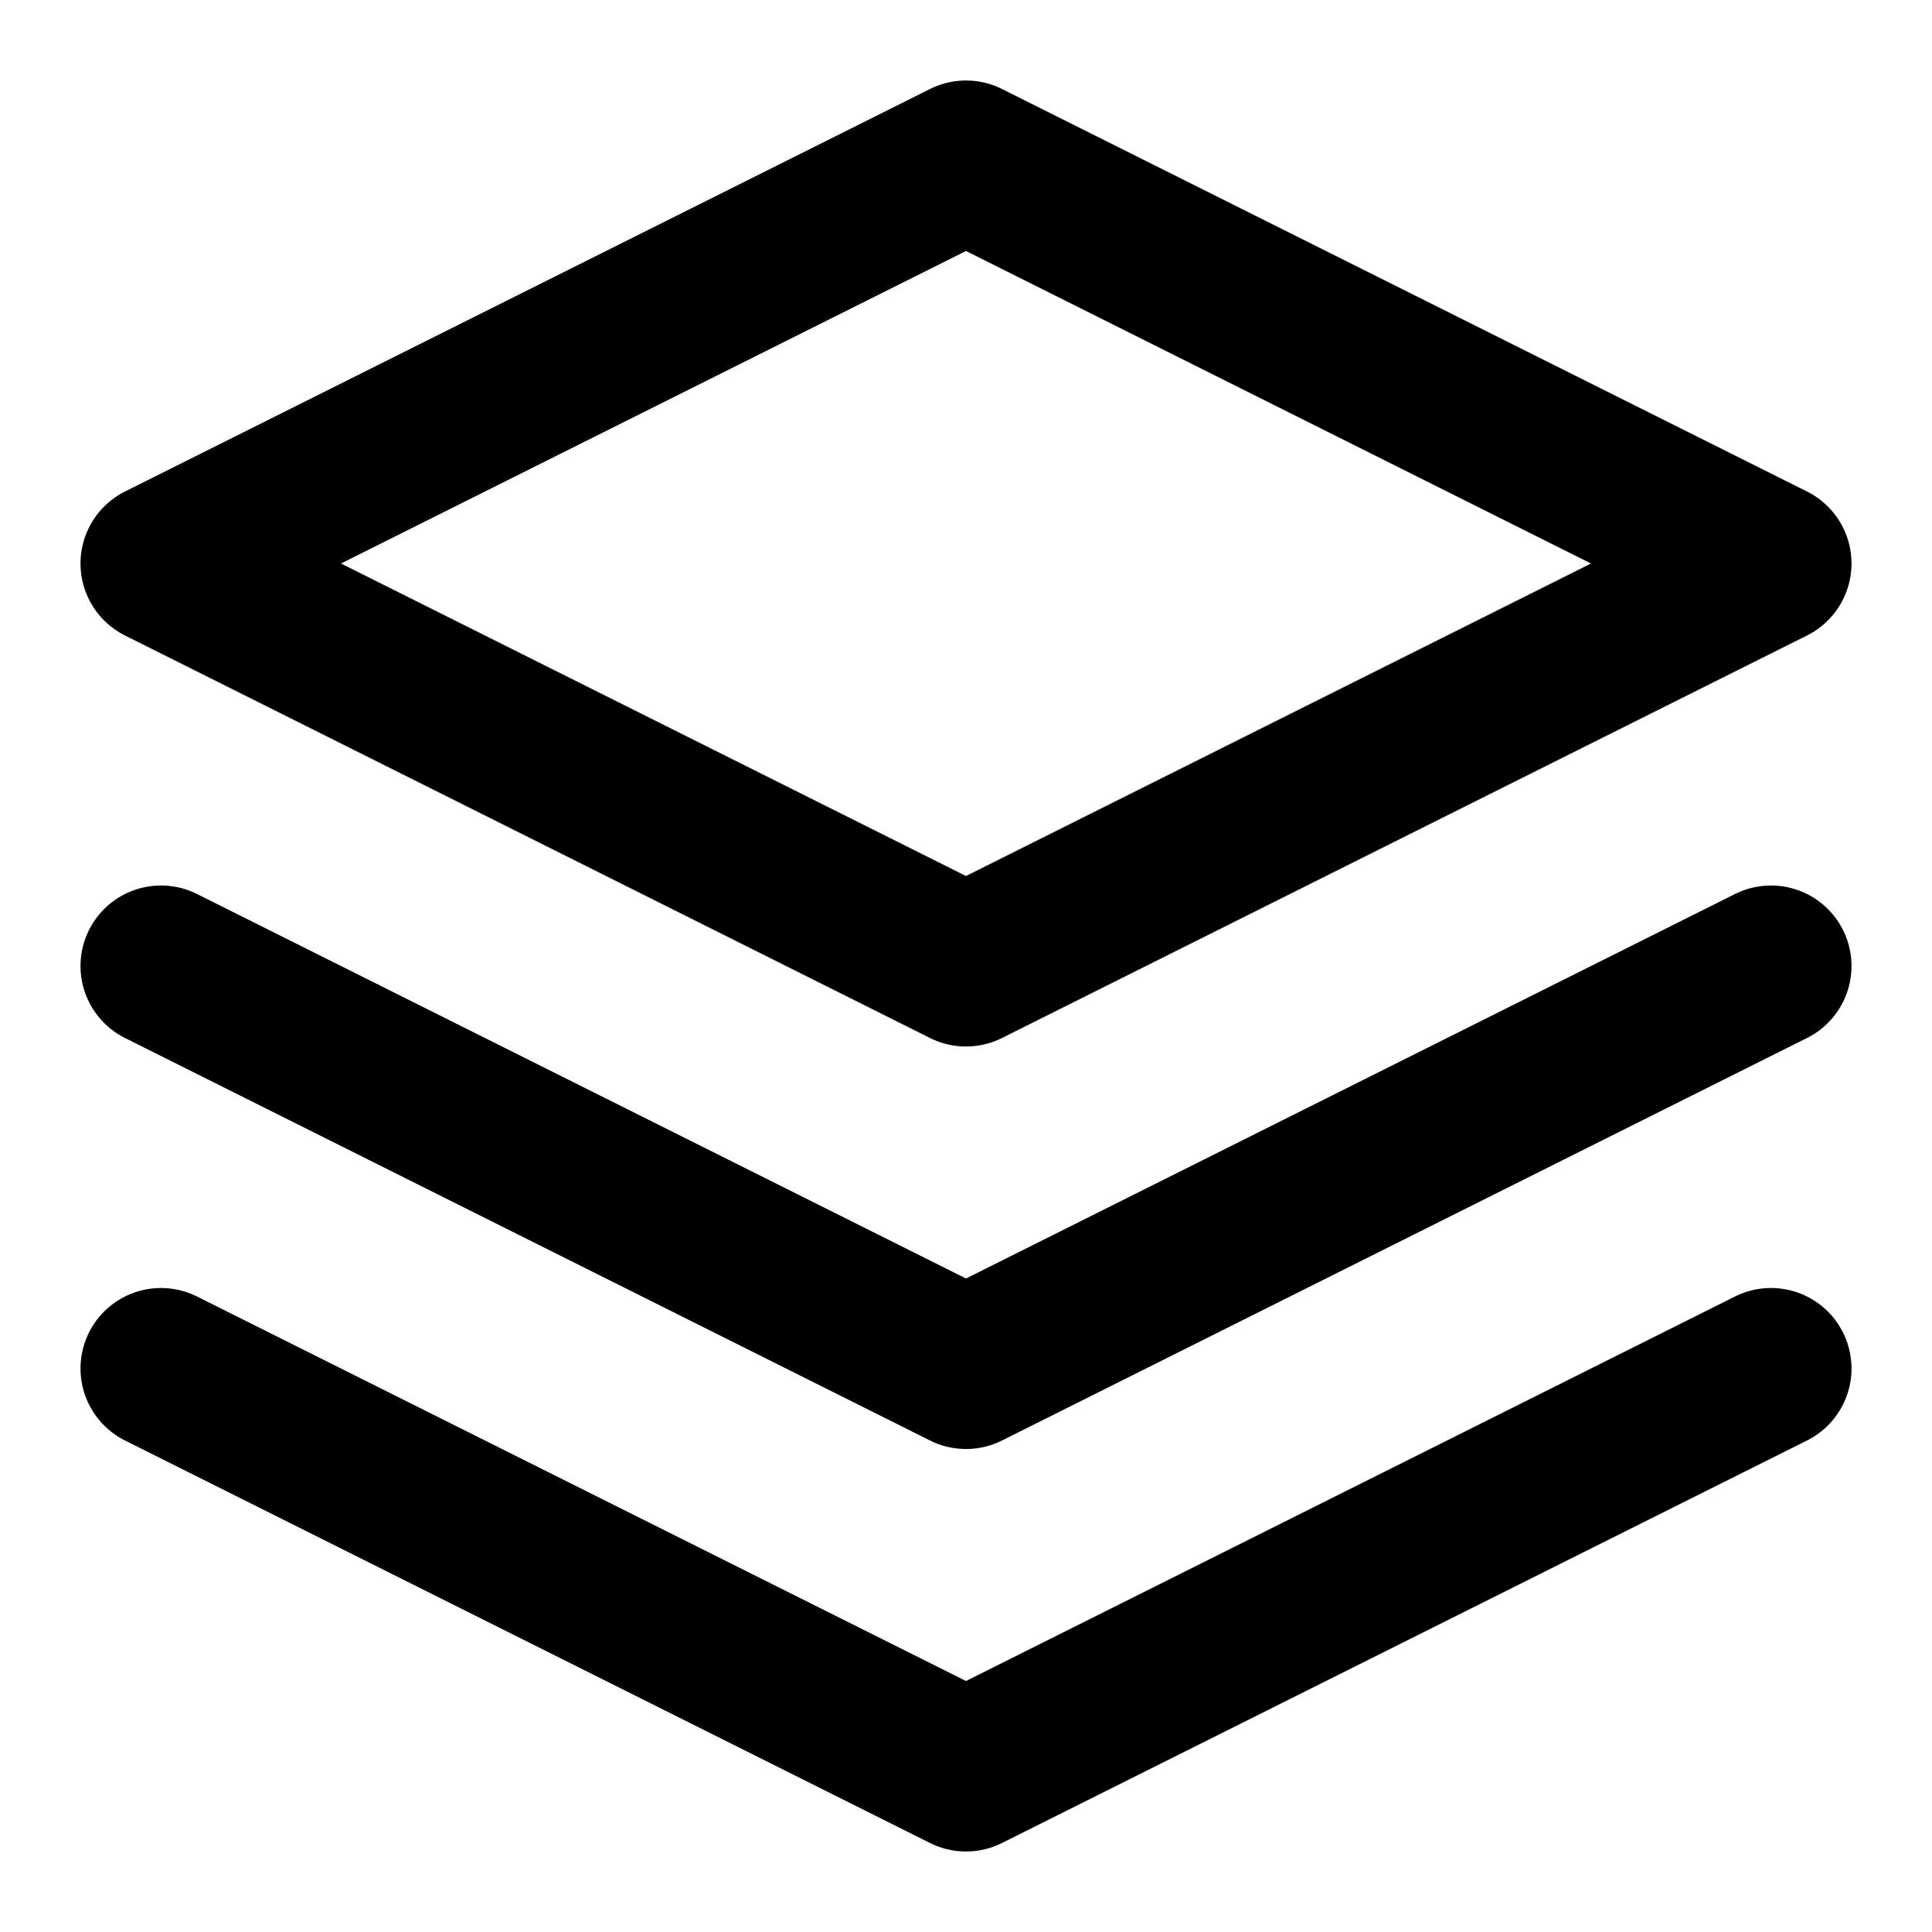
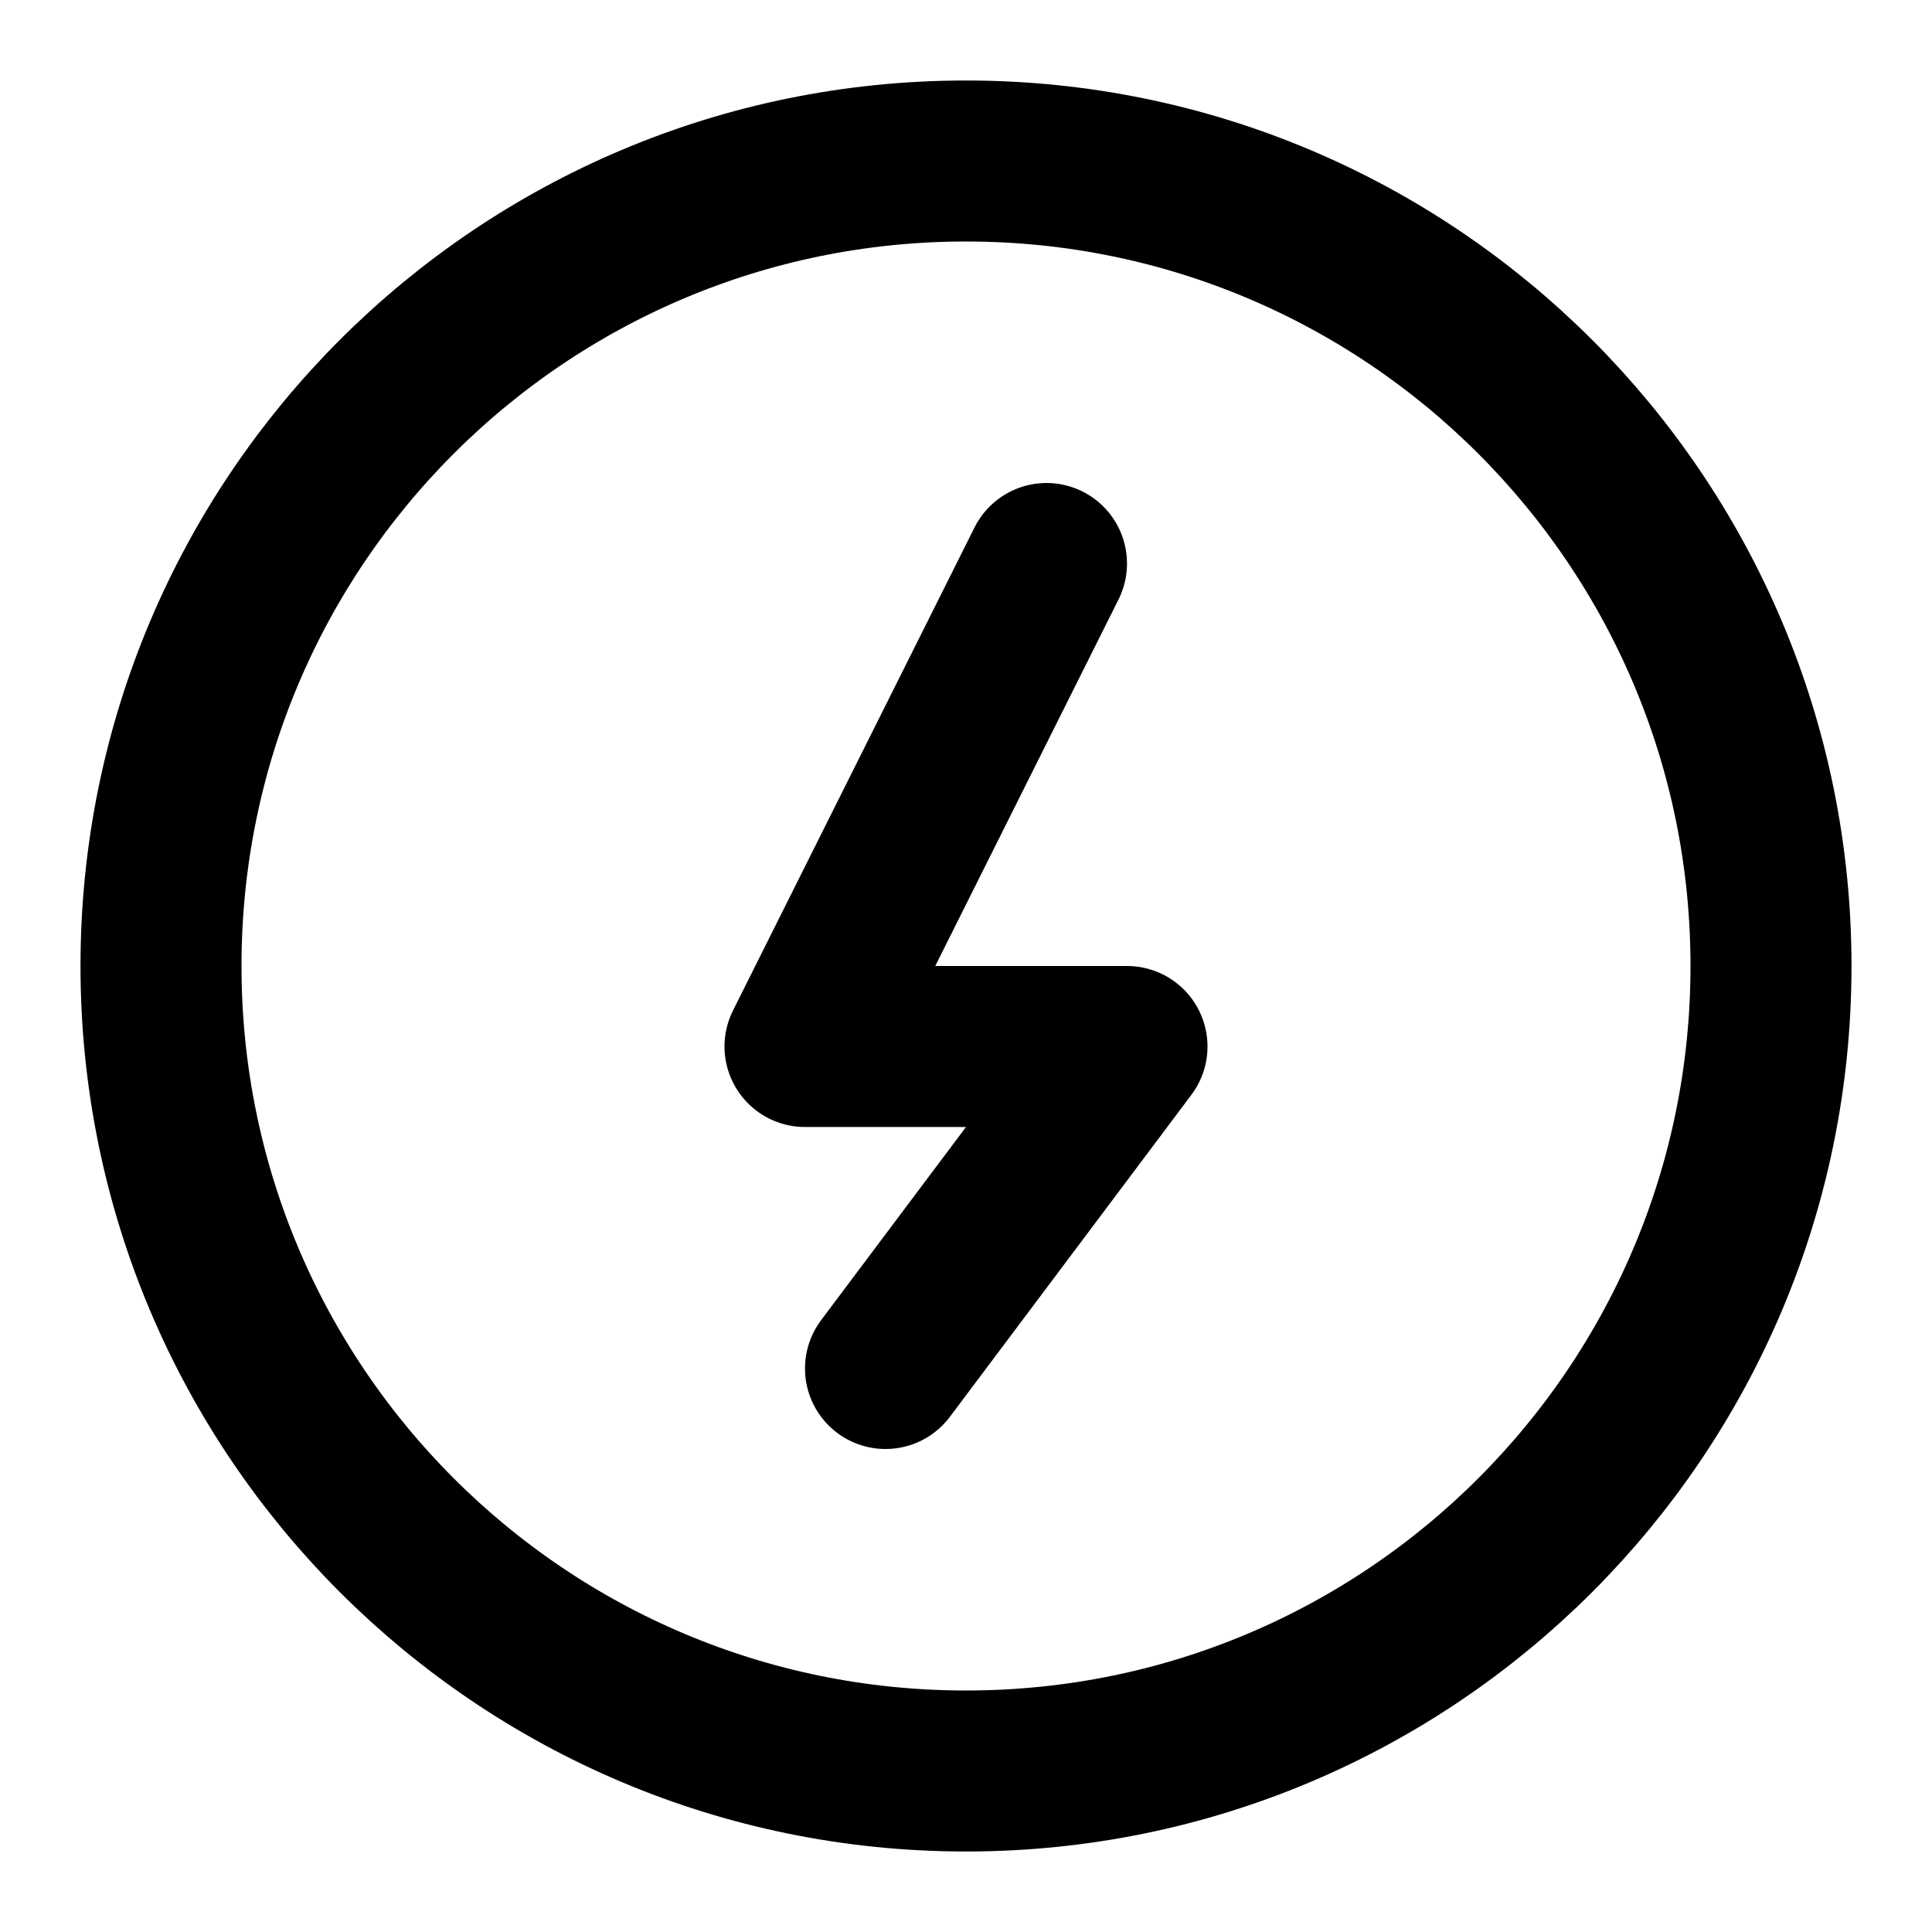
<svg xmlns="http://www.w3.org/2000/svg" viewBox="0 0 24 24" fill="none" stroke="currentColor" stroke-width="2" stroke-linecap="round" stroke-linejoin="round">
-   <path d="M12 2L2 7l10 5 10-5-10-5z" />
-   <path d="M2 17l10 5 10-5" />
-   <path d="M2 12l10 5 10-5" />
+   <path d="M12 2a10 10 0 1 0 0 20 10 10 0 0 0 0-20z" />
+   <polyline points="13,7 10,13 14,13 11,17" />
</svg>
